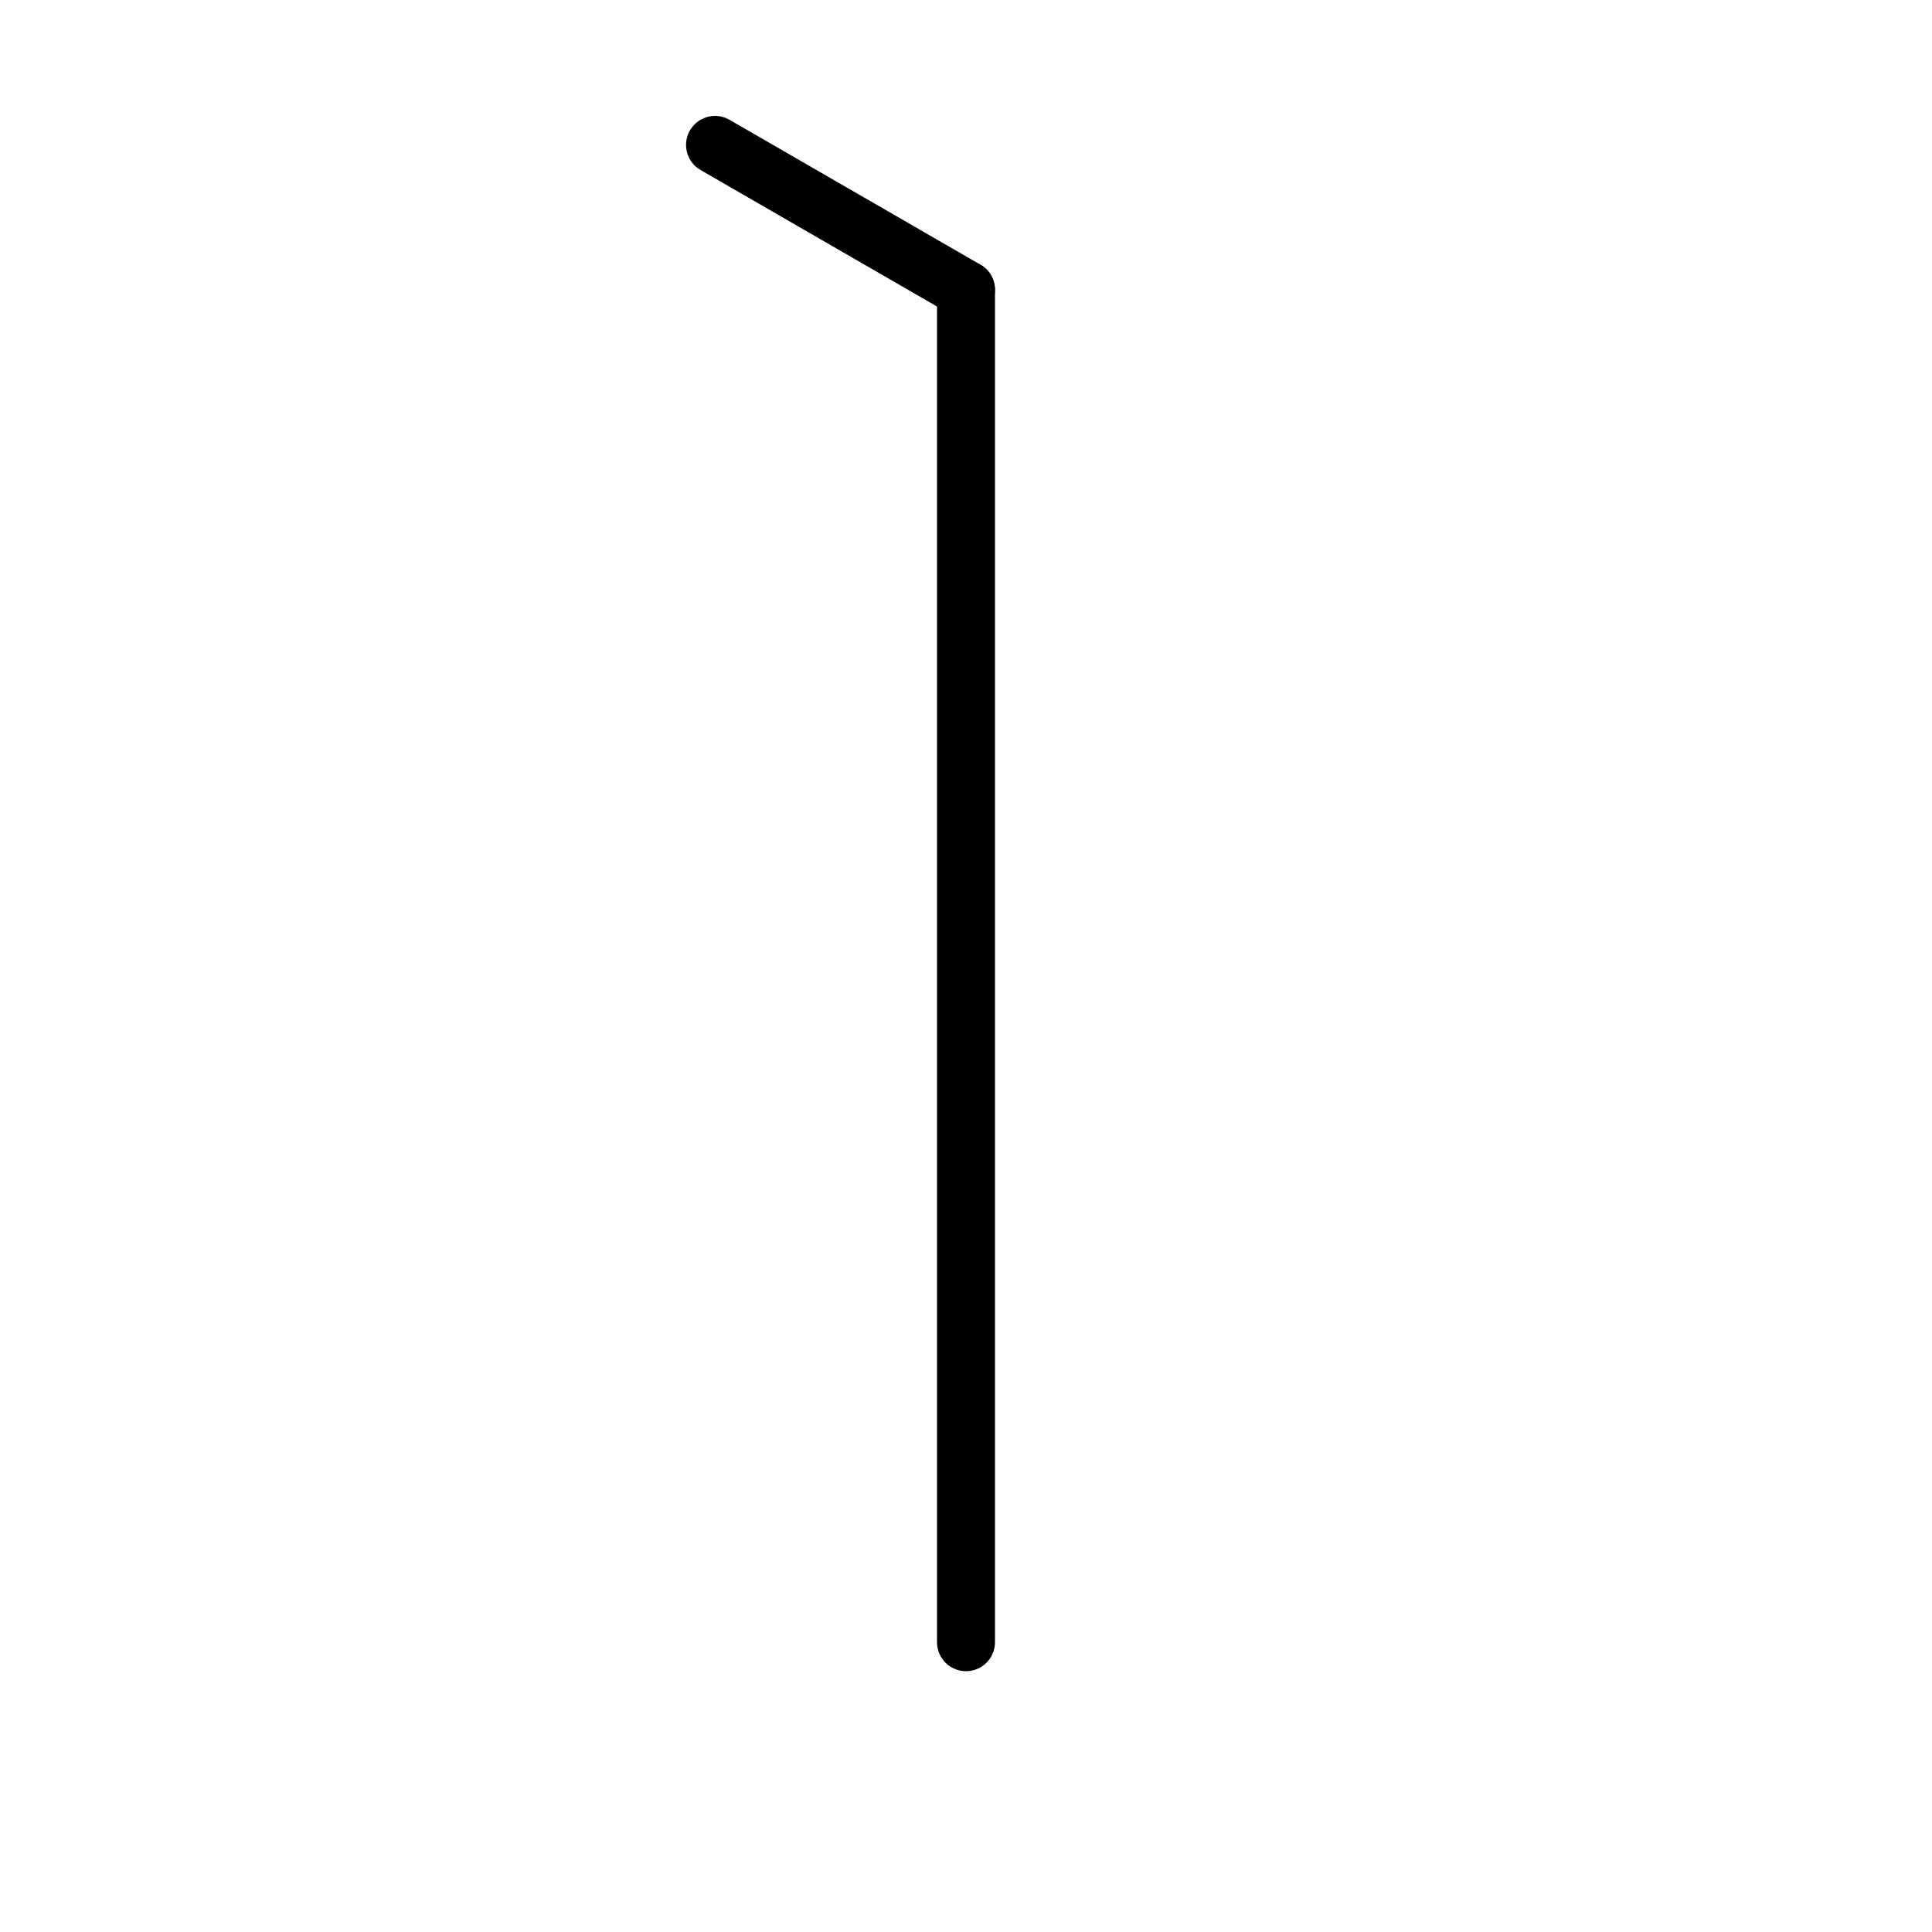
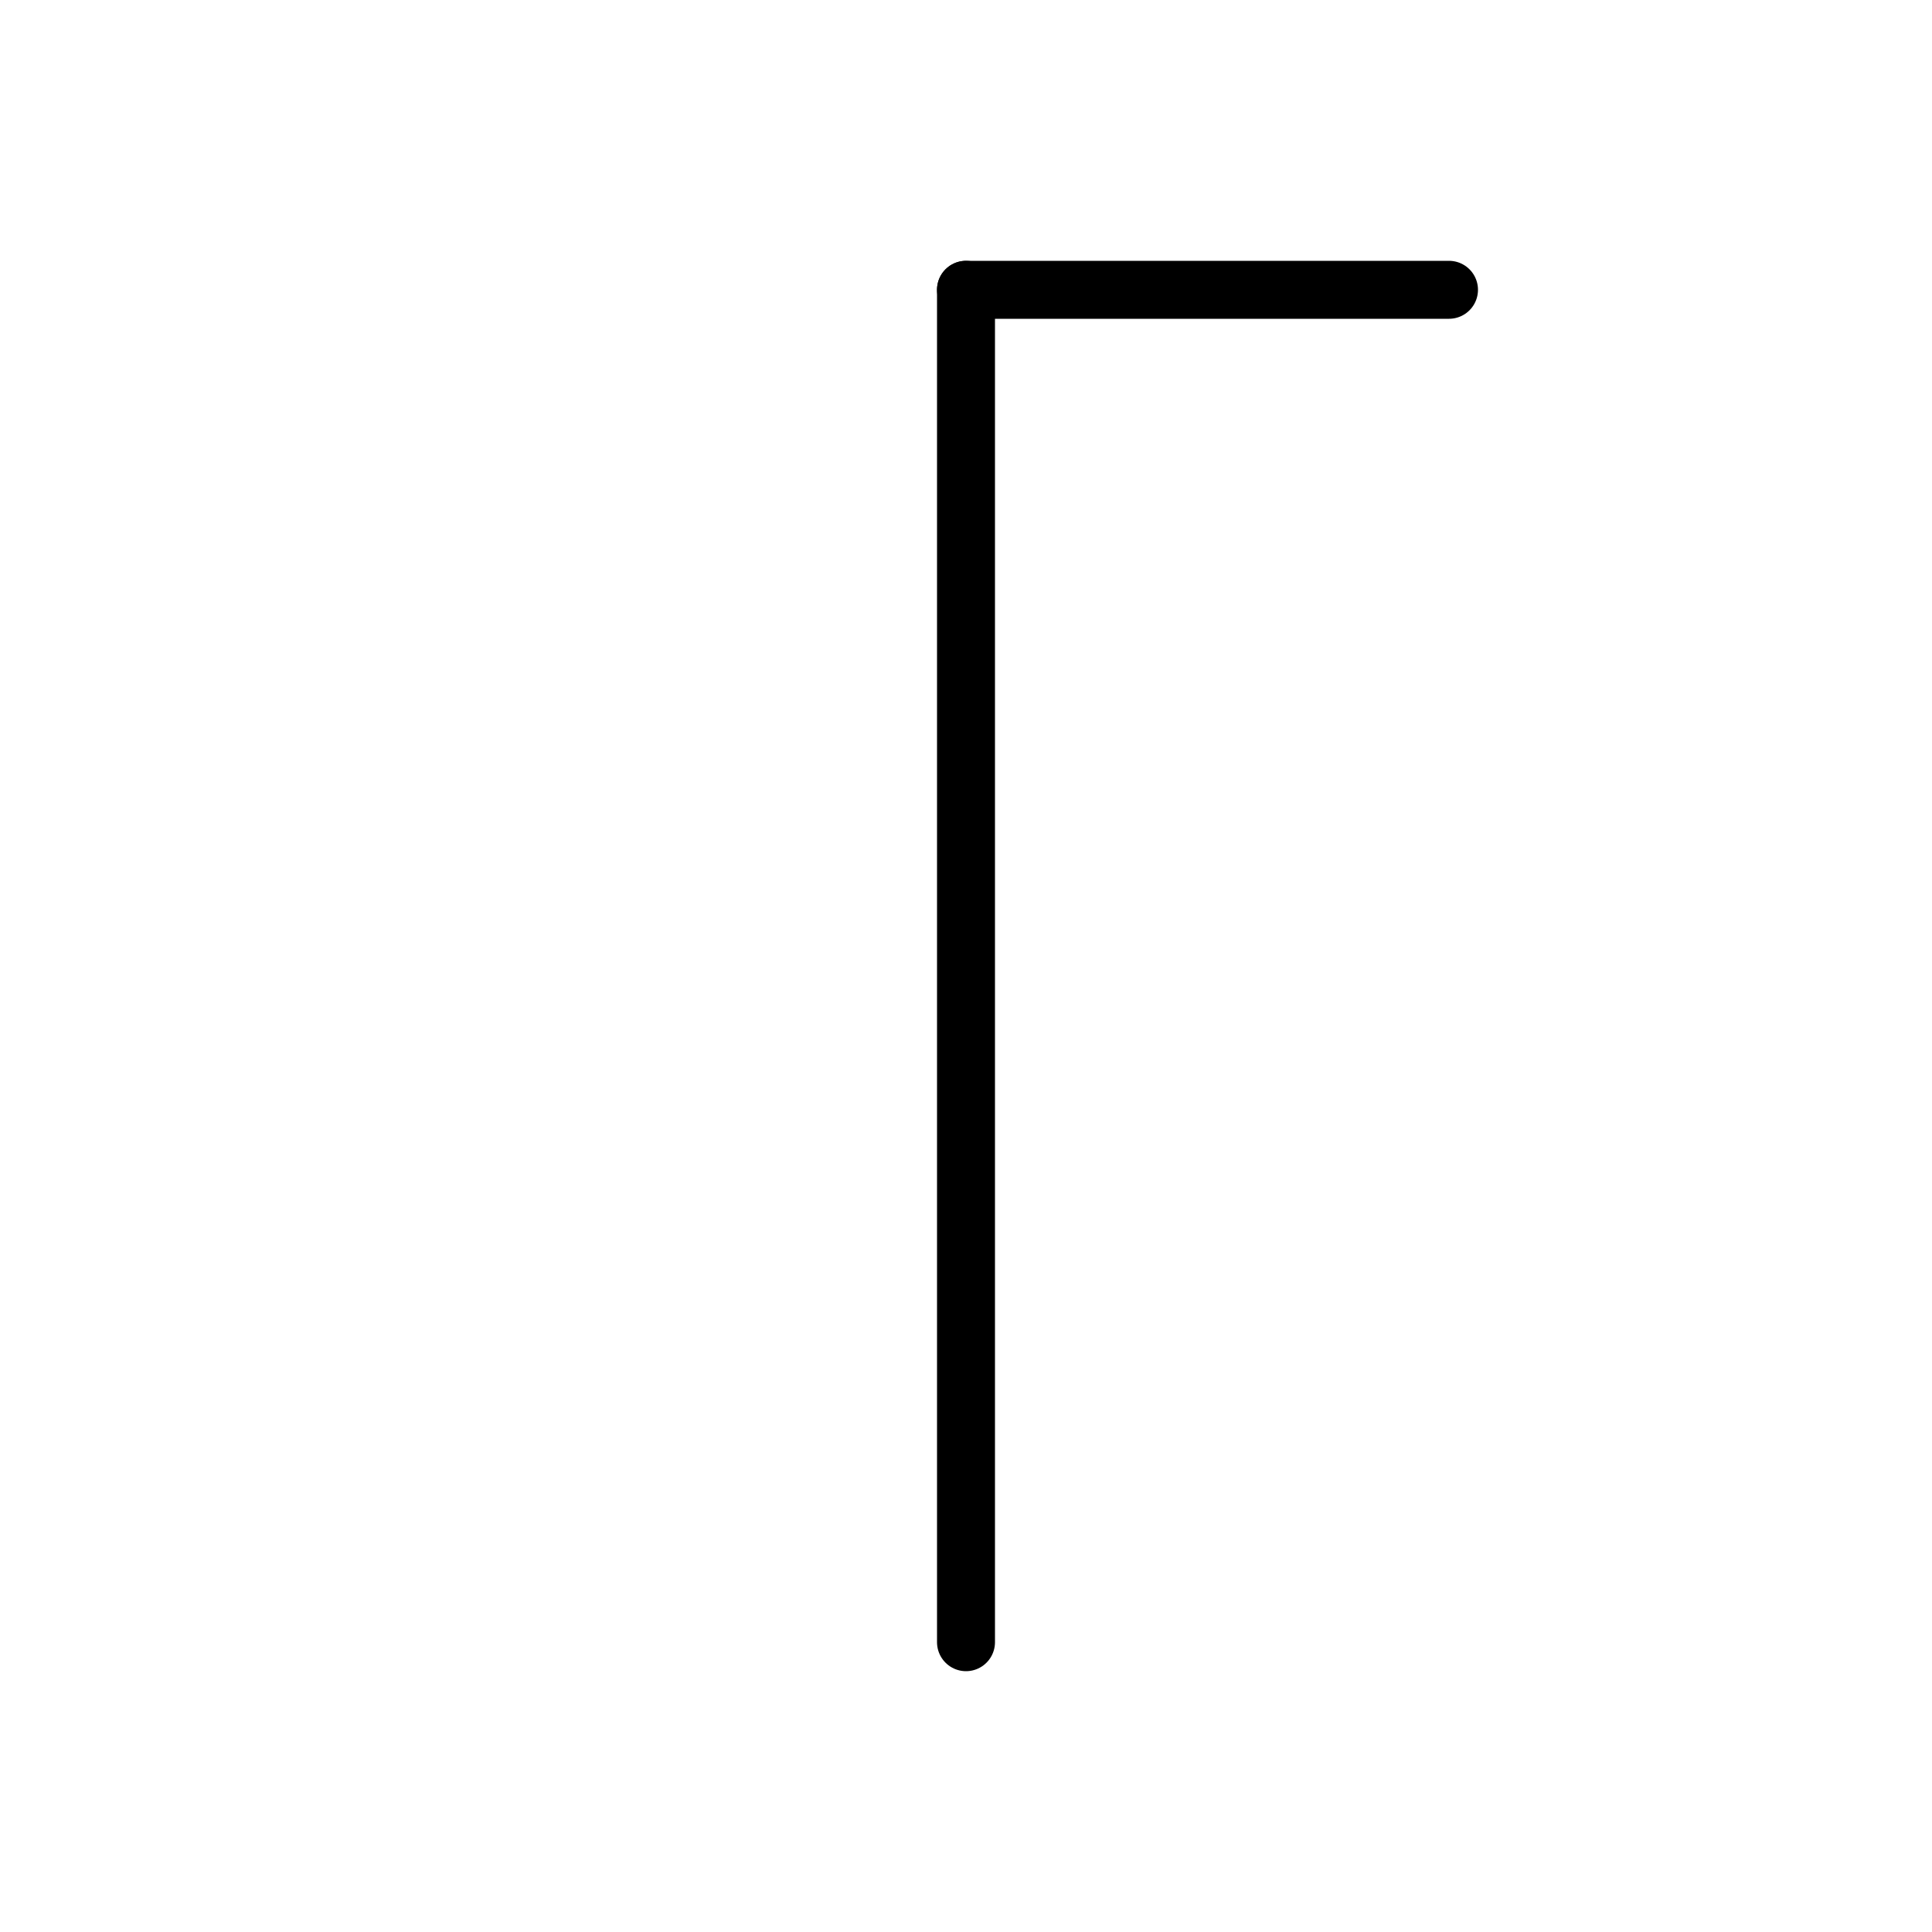
<svg xmlns="http://www.w3.org/2000/svg" viewBox="0 0 100 100" width="100" height="100">
  <line x1="50.0" y1="15" x2="50.0" y2="85" stroke="black" stroke-width="3" stroke-linecap="round" />
-   <line x1="50.0" y1="15" x2="37.01" y2="7.5" stroke="black" stroke-width="3" stroke-linecap="round" />
+   <line x1="50.0" y1="15" x2="75.0" y2="15" stroke="black" stroke-width="3" stroke-linecap="round" />
</svg>
